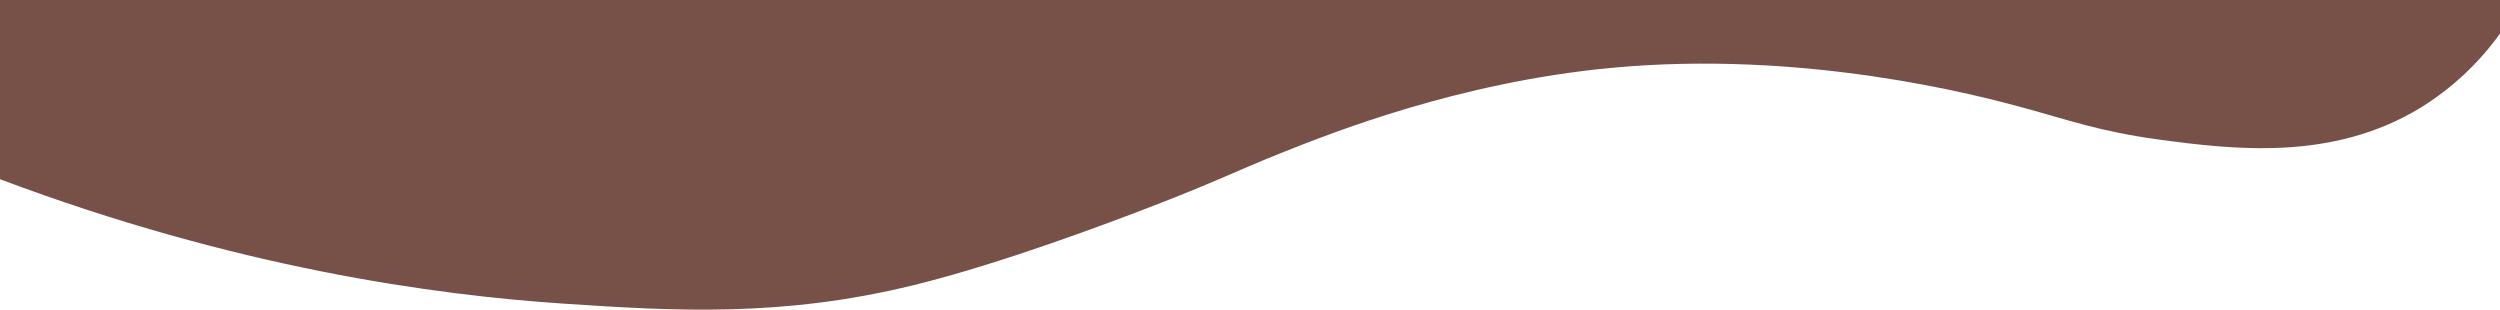
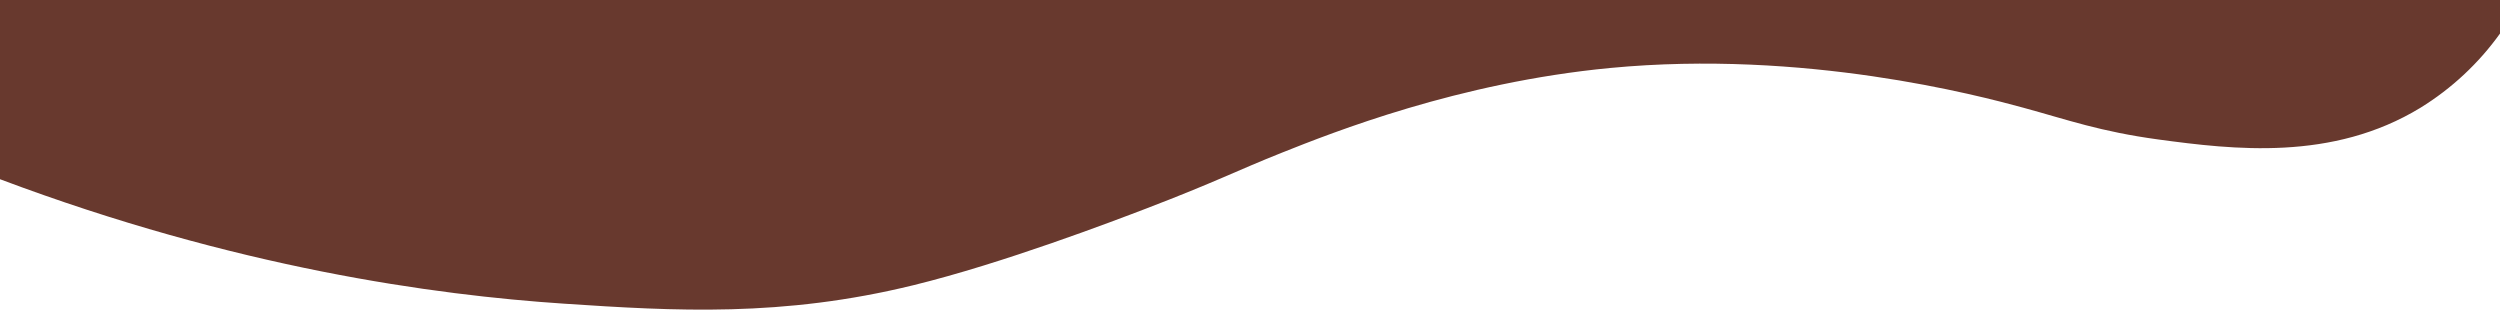
<svg xmlns="http://www.w3.org/2000/svg" id="Layer_1" data-name="Layer 1" viewBox="0 0 944 116.92">
  <defs>
-     <style>.cls-1{fill:#775048;}</style>
+     <style>.cls-1{fill:#68392e;}.cls-2{fill:#775048;}</style>
  </defs>
  <path class="cls-1" d="M952,217.67a104.23,104.23,0,0,1-30,28c-33.35,20.34-70.72,15.81-99,12-22-3-34.08-7.38-51-12-17.08-4.66-82.59-22-156-15-57.32,5.47-104.83,24.37-124,32-16.9,6.73-24.9,11-51,21-12.39,4.74-54.16,20.71-88,29-49.62,12.17-90.1,9.79-132,7-49.08-3.26-123.89-13.51-213-47V205H952Z" transform="translate(-8 -205)" />
+   <path class="cls-2" d="M51,489" transform="translate(-8 -205)" />
</svg>
